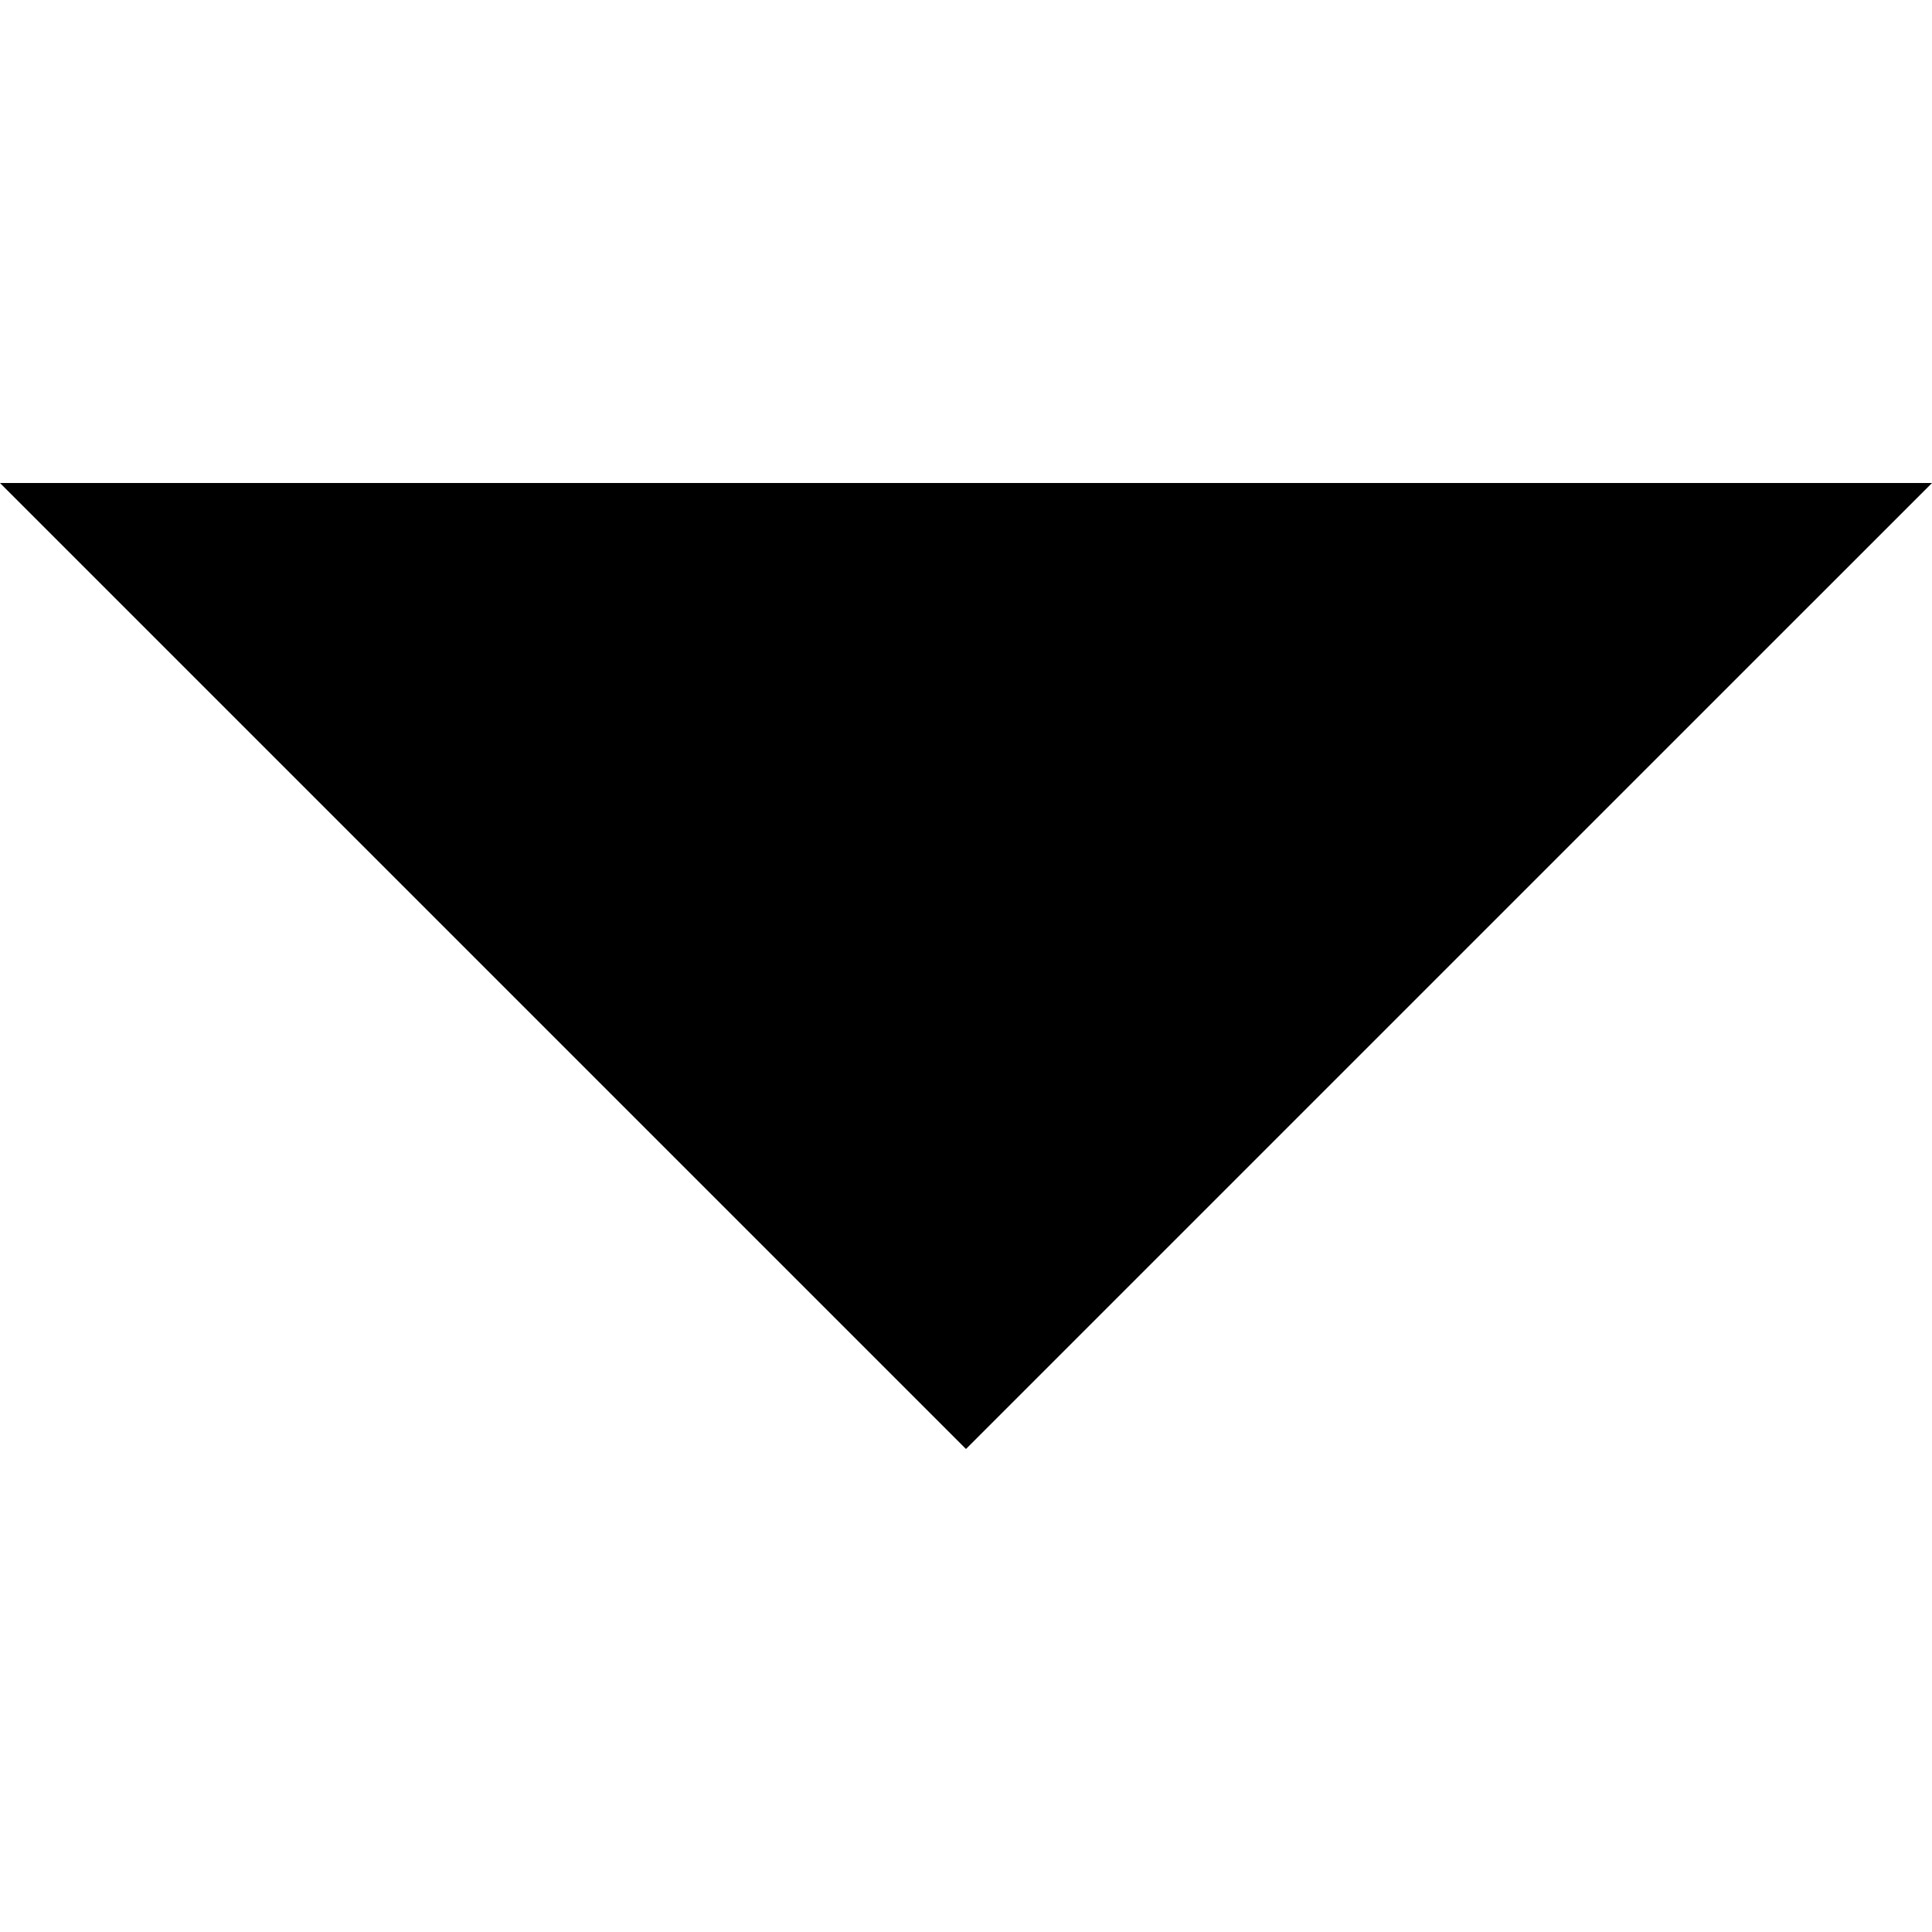
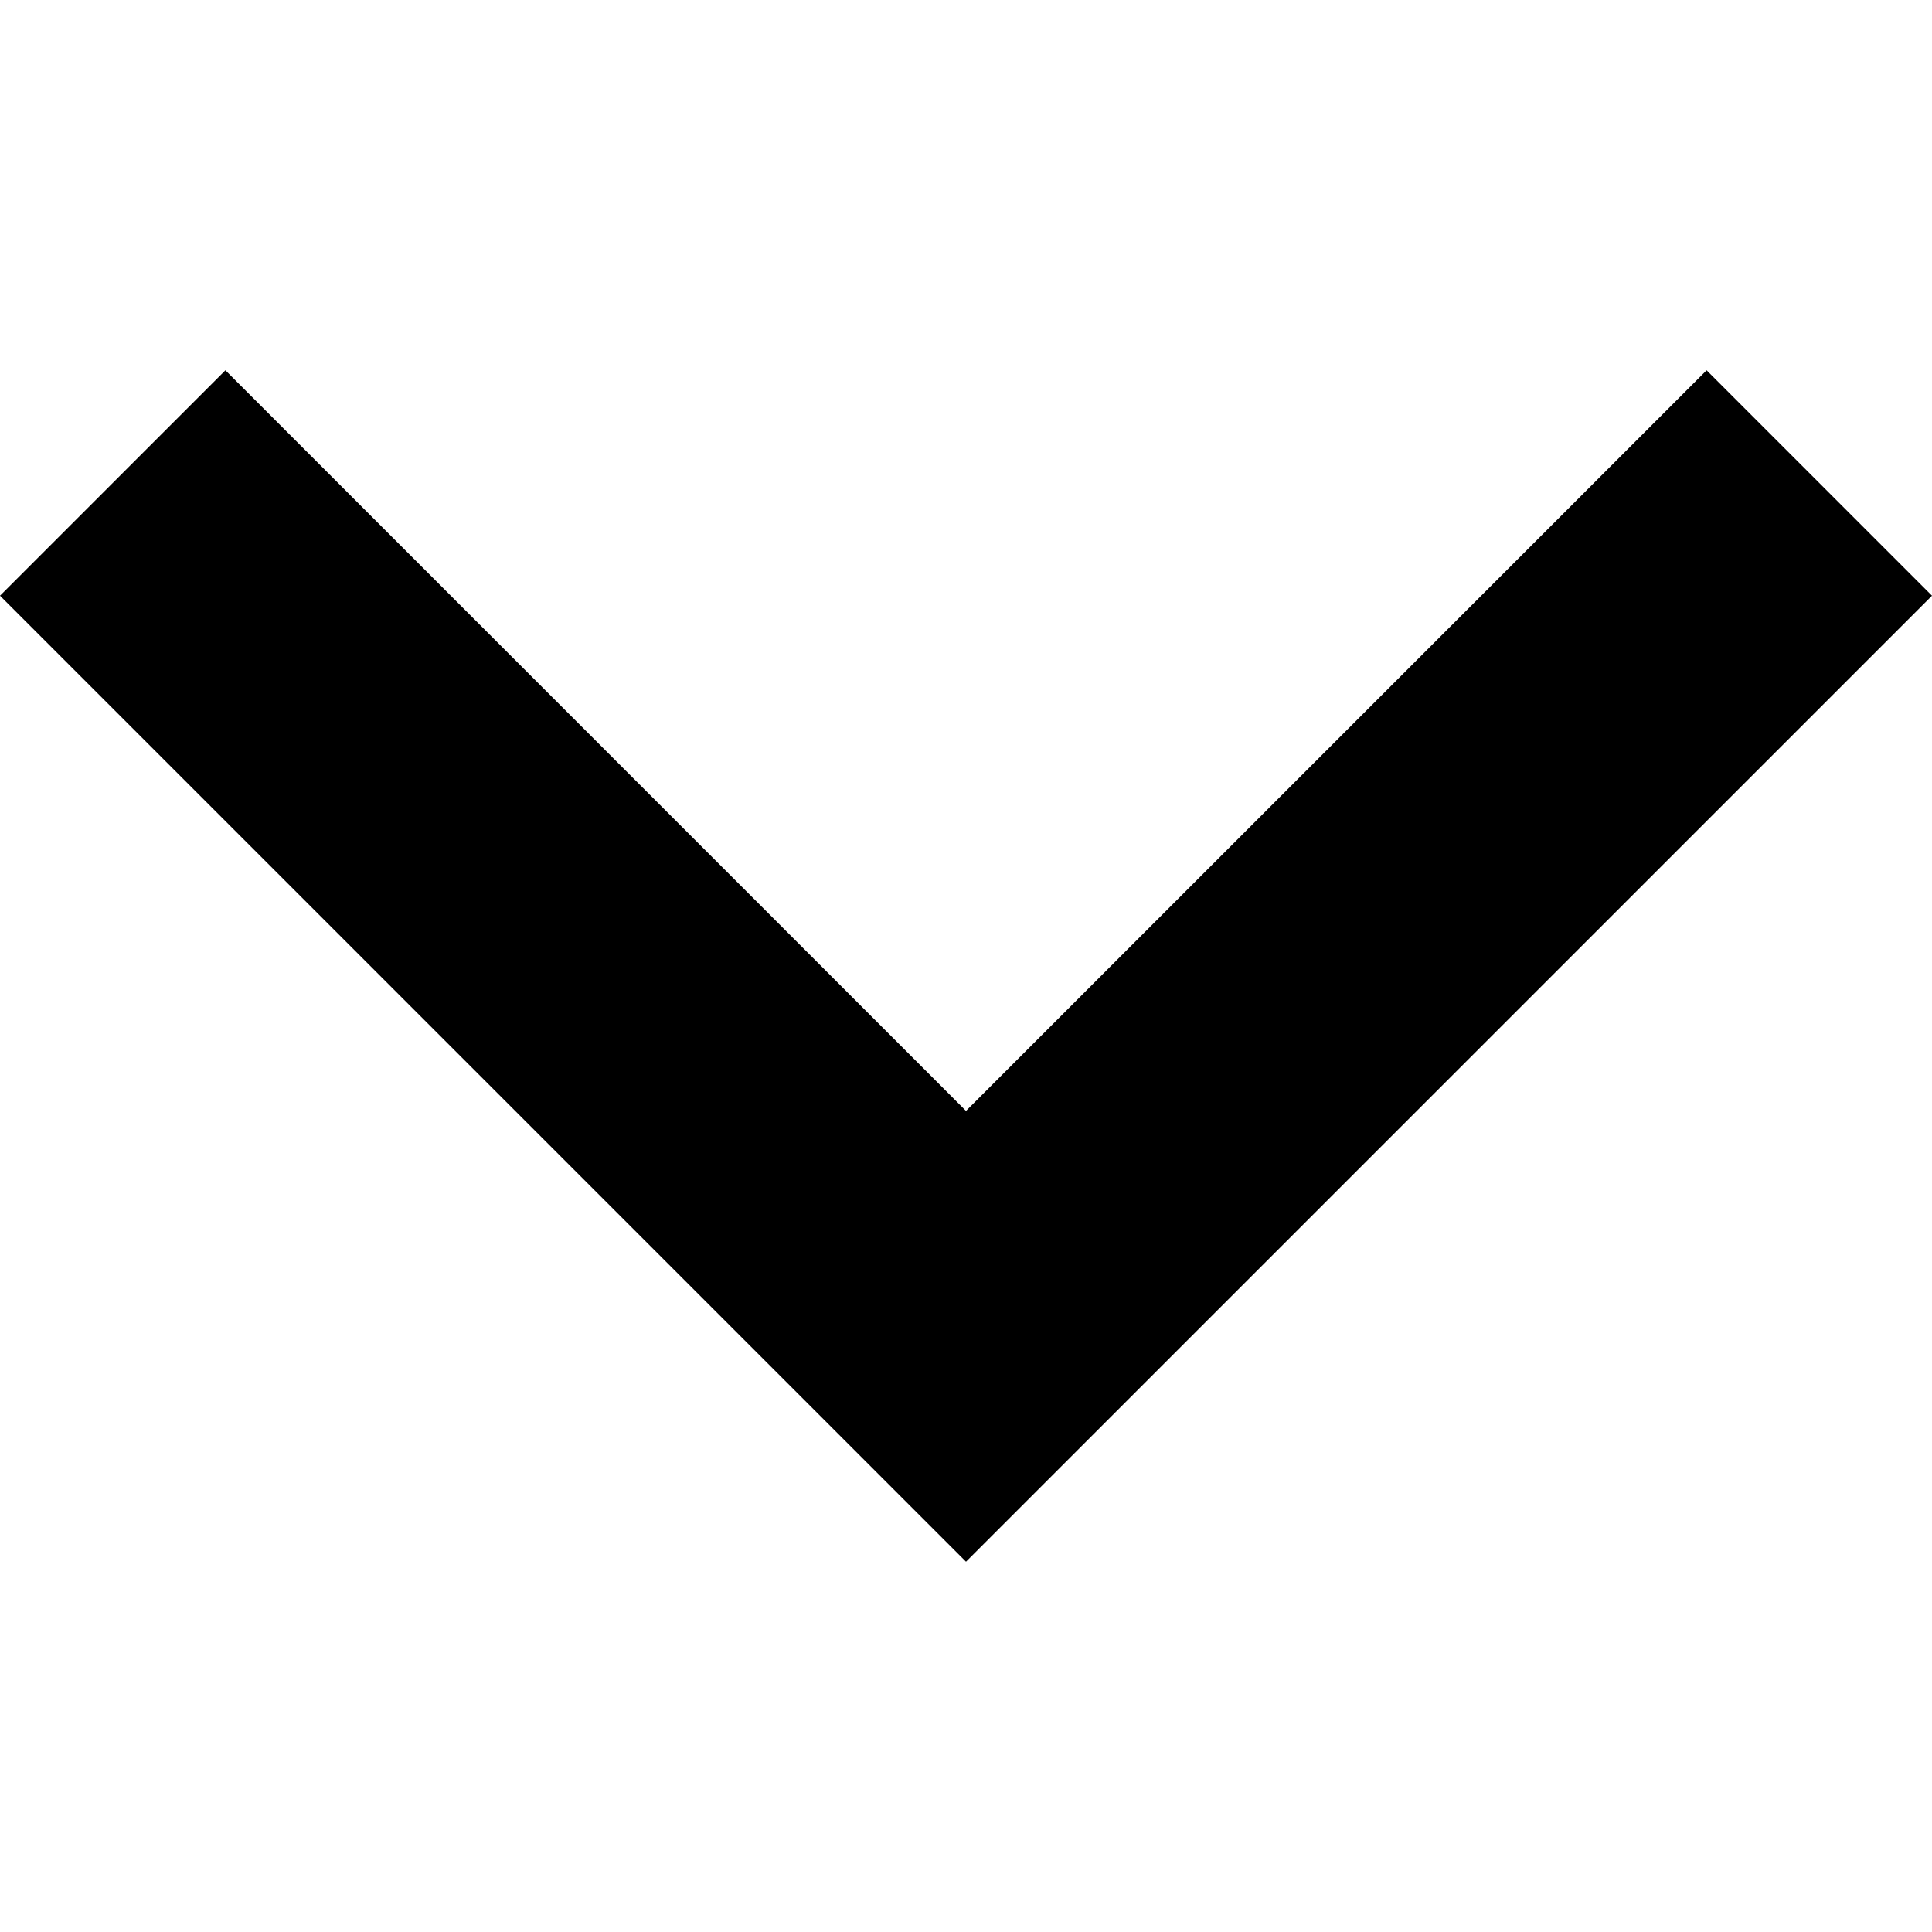
- <svg xmlns="http://www.w3.org/2000/svg" version="1.1" id="Capa_1" x="0px" y="0px" width="404.308px" height="404.309px" viewBox="0 0 404.308 404.309" style="enable-background:new 0 0 404.308 404.309;" xml:space="preserve">
+ <svg xmlns="http://www.w3.org/2000/svg" version="1.1" id="Capa_1" x="0px" y="0px" width="306px" height="306px" viewBox="0 0 306 306" style="enable-background:new 0 0 306 306;" xml:space="preserve">
  <g>
-     <path d="M0,101.08h404.308L202.151,303.229L0,101.08z" />
+     <g id="keyboard-arrow-down">
+       <polygon points="35.7,58.65 153,175.951 270.3,58.65 306,94.351 153,247.35 0,94.351   " />
+     </g>
  </g>
-   <g>
- </g>
-   <g>
- </g>
-   <g>
- </g>
-   <g>
- </g>
-   <g>
- </g>
-   <g>
- </g>
-   <g>
- </g>
-   <g>
- </g>
-   <g>
- </g>
-   <g>
- </g>
-   <g>
- </g>
-   <g>
- </g>
-   <g>
- </g>
-   <g>
- </g>
-   <g>
- </g>
</svg>
